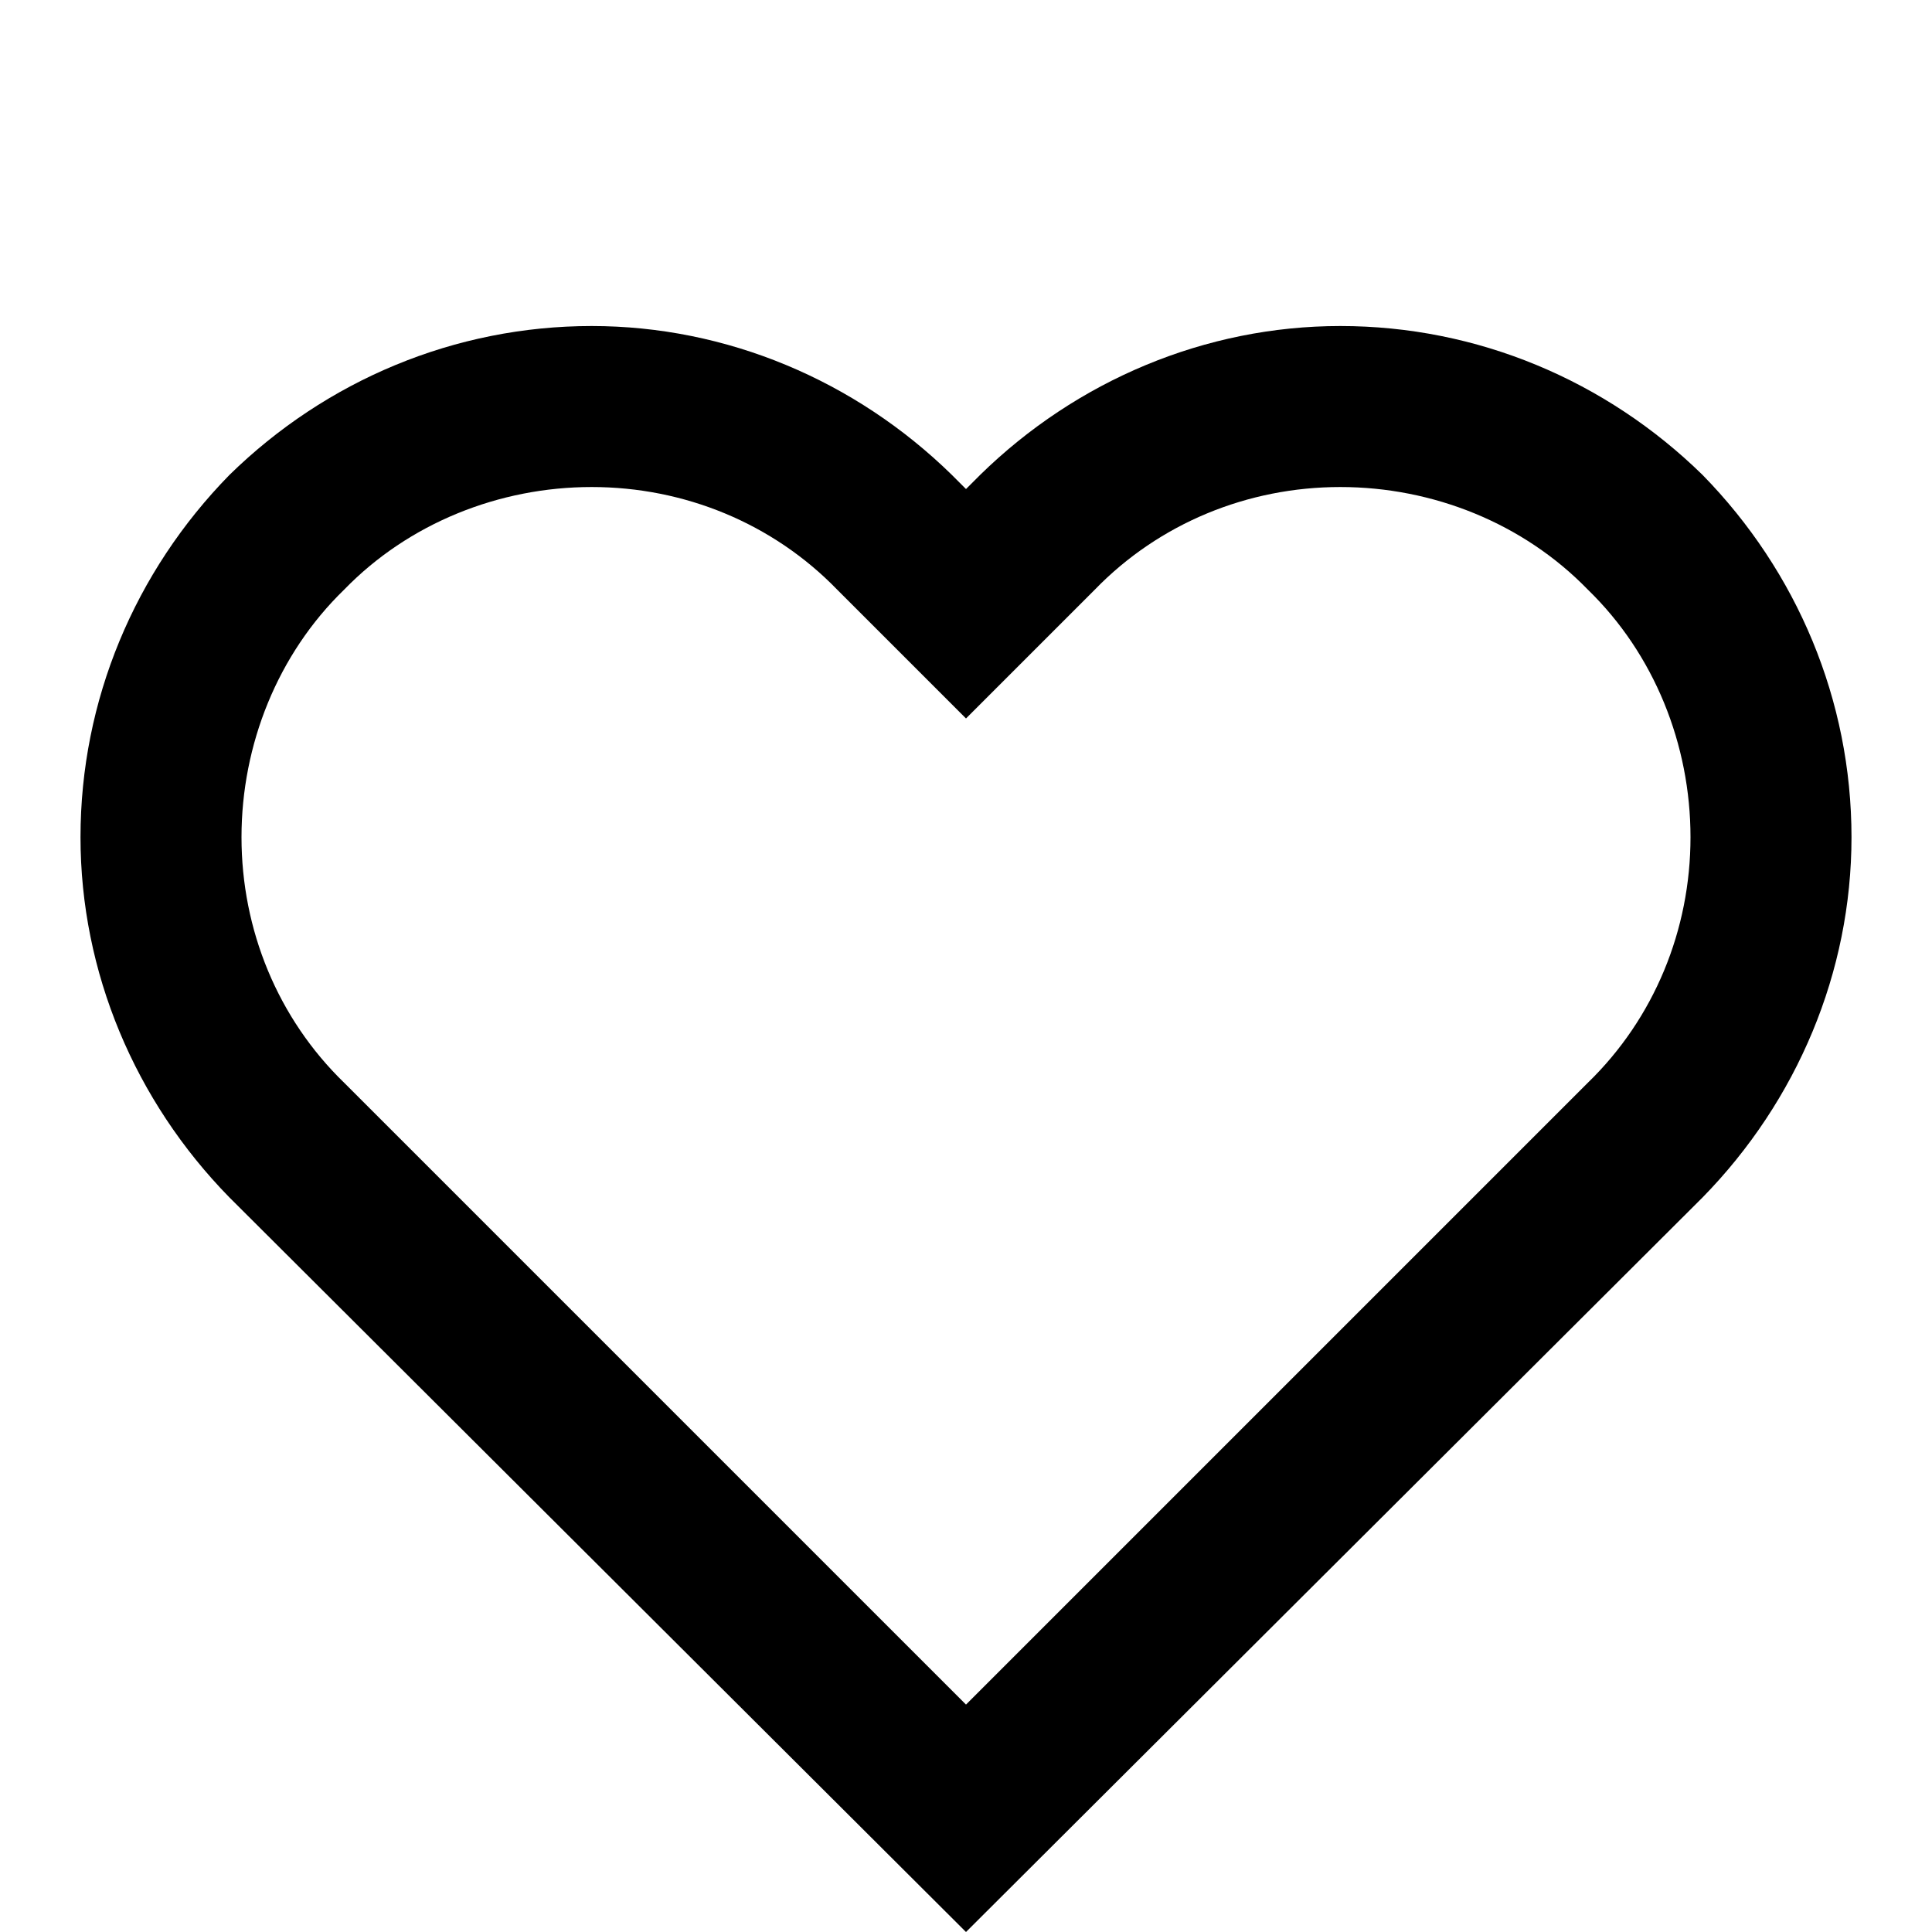
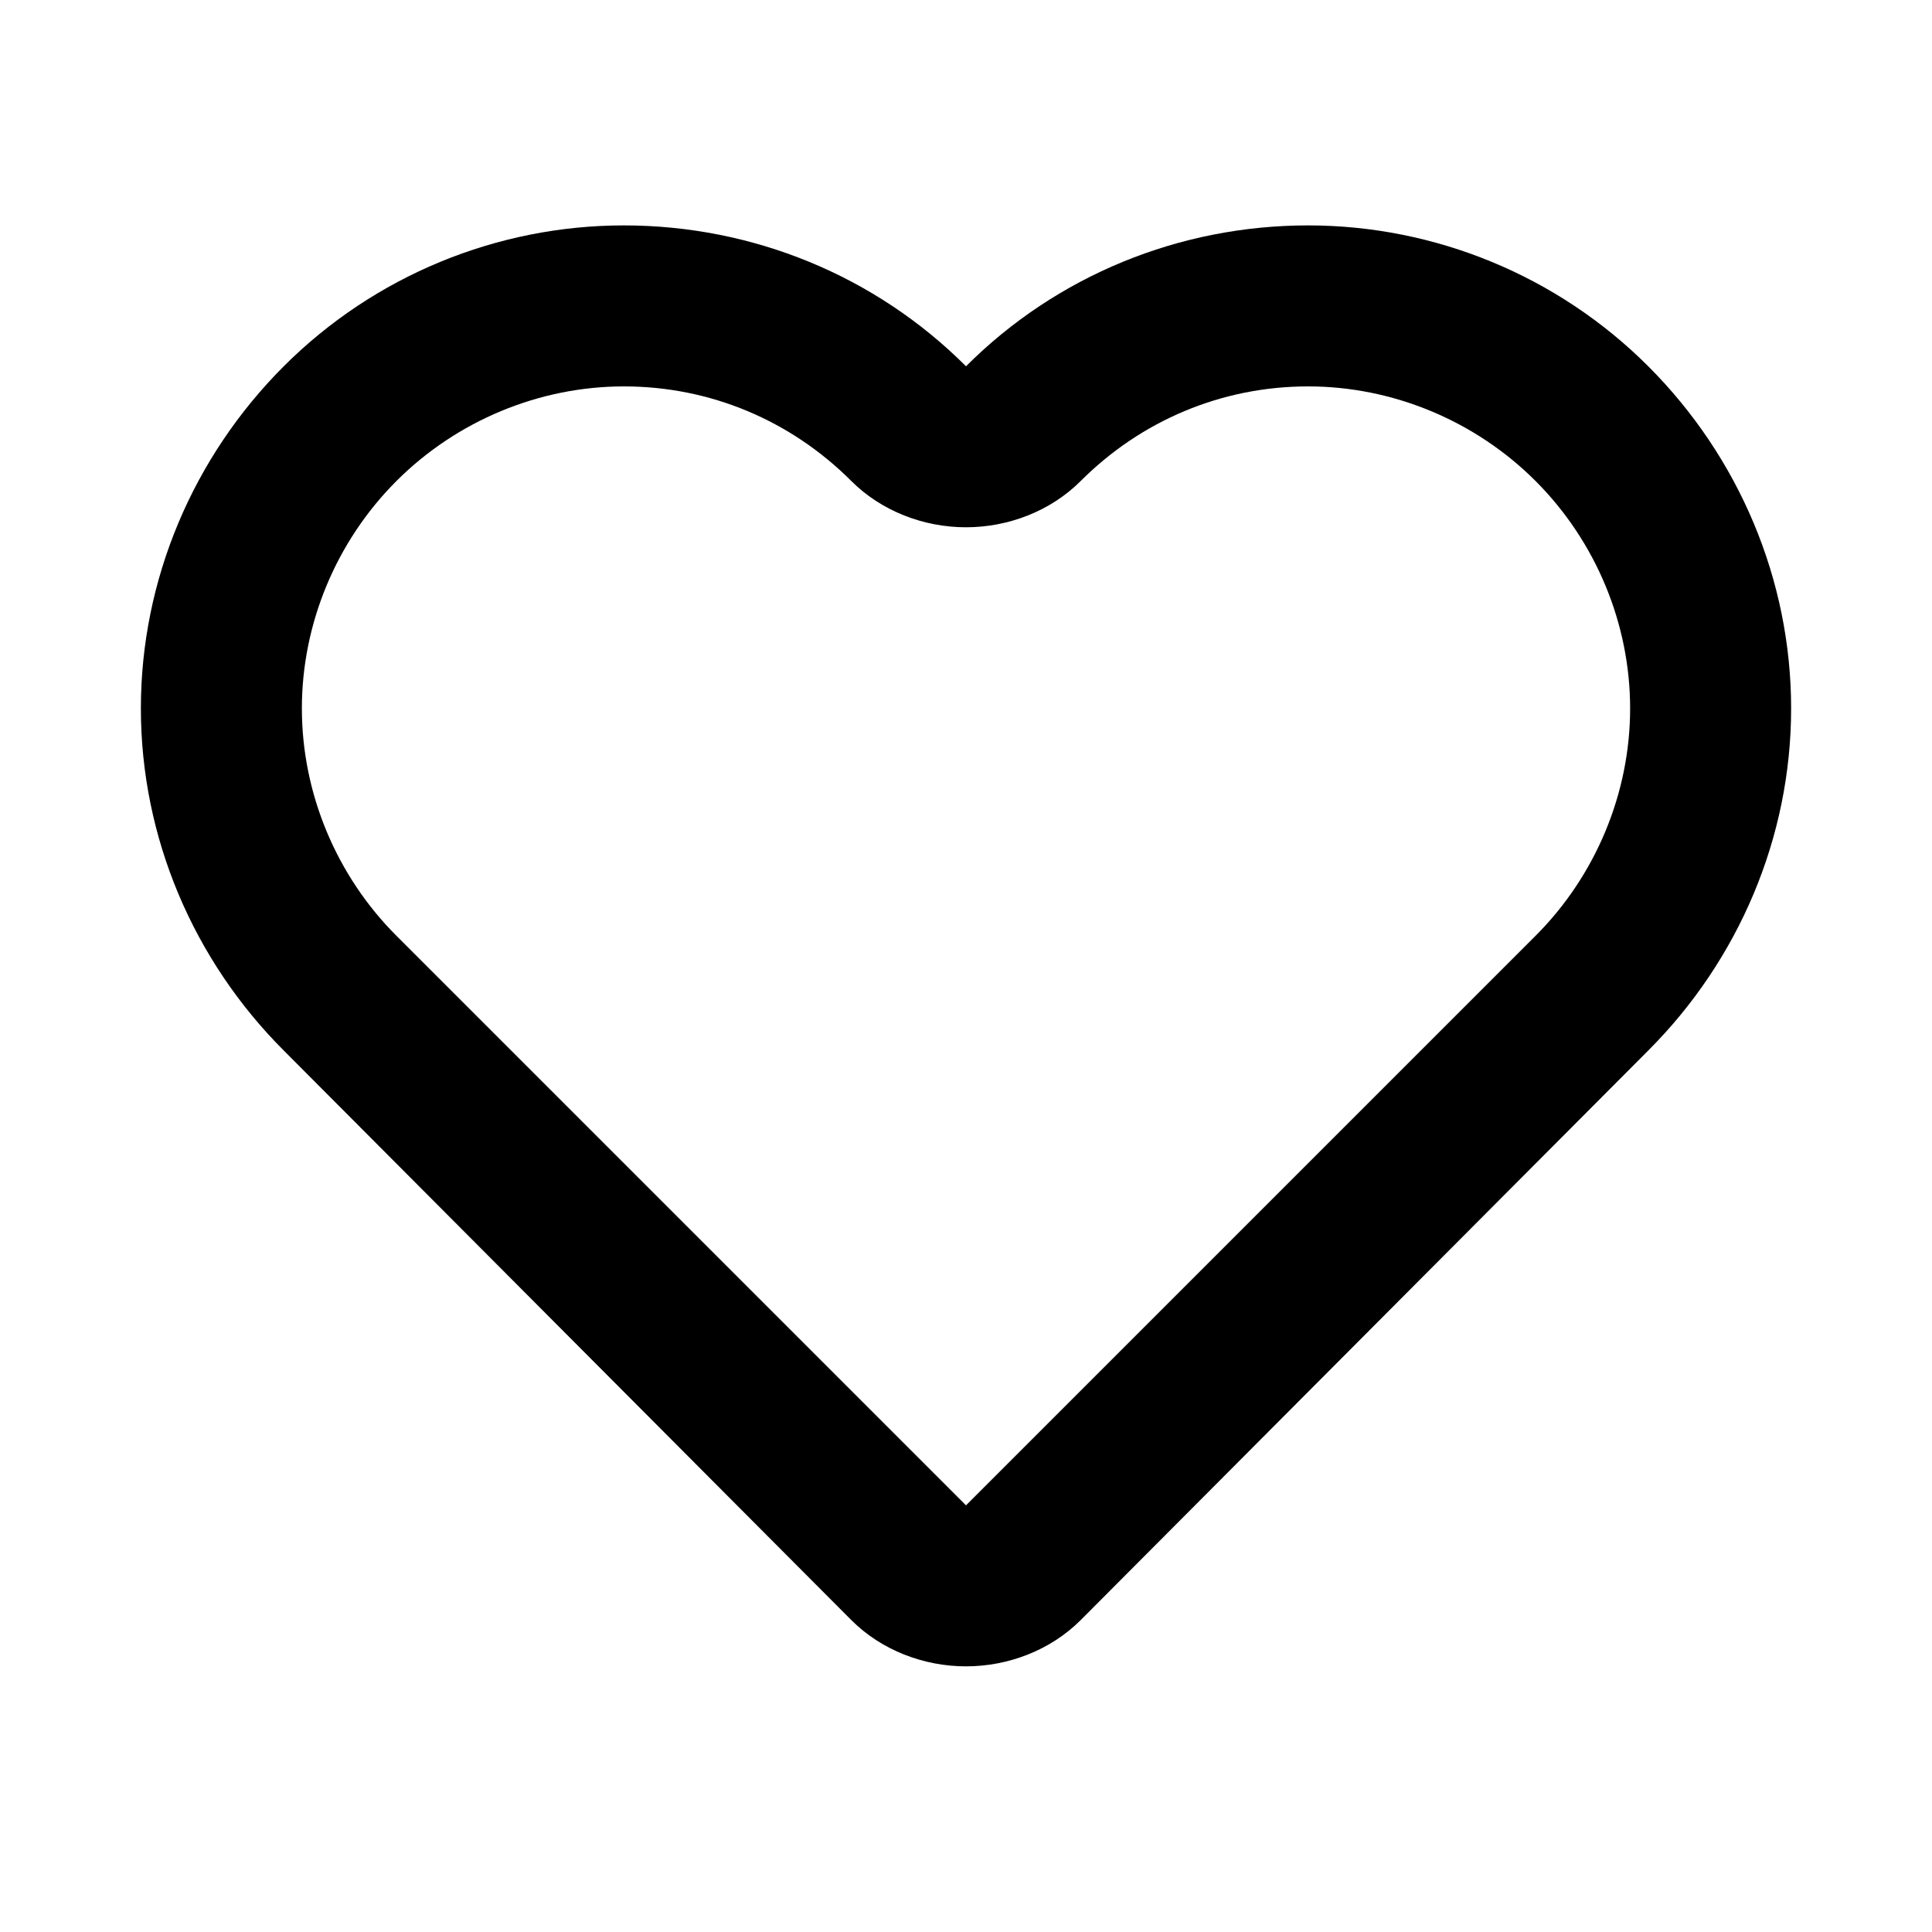
- <svg xmlns="http://www.w3.org/2000/svg" width="96" height="96">
-   <path d="M48 84.7l.1-.1 30.8-30.8c3.3-3.2 5.1-7.6 5.1-12.2s-1.8-9.1-5.1-12.3c-3.2-3.3-7.7-5.1-12.3-5.1-4.6 0-9 1.8-12.2 5.1L48 35.7l-6.4-6.4c-3.2-3.3-7.6-5.1-12.2-5.1s-9.1 1.8-12.3 5.1C13.8 32.5 12 37 12 41.6c0 4.6 1.8 9 5.1 12.2L48 84.7zm.1 11.2l36.5-36.4c4.7-4.8 7.4-11.2 7.4-17.9 0-6.8-2.7-13.2-7.4-18-4.8-4.7-11.2-7.4-18-7.4-6.7 0-13.1 2.7-17.9 7.4l-.7.7-.7-.7c-4.8-4.7-11.2-7.4-17.9-7.4-6.8 0-13.2 2.7-18 7.4C6.7 28.4 4 34.8 4 41.6c0 6.7 2.7 13.1 7.4 17.9L48 96l.1-.1z" fill-rule="evenodd" />
+ <svg xmlns="http://www.w3.org/2000/svg" style="isolation:isolate" width="96" height="96">
+   <path d="M42.3 23.9c-3-3-7-4.7-11.3-4.7-4.2 0-8.3 1.7-11.3 4.7S15 31 15 35.2c0 4.2 1.7 8.3 4.7 11.3L48 74.8l28.3-28.3c3-3 4.7-7.1 4.7-11.3 0-4.2-1.7-8.3-4.7-11.3s-7.1-4.7-11.3-4.7c-4.3 0-8.3 1.7-11.3 4.7-1.5 1.5-3.6 2.3-5.7 2.3s-4.2-.8-5.7-2.3zm5.7-5.7c-4.5-4.5-10.6-7-17-7-6.3 0-12.4 2.5-16.9 7C9.6 22.7 7 28.8 7 35.2s2.6 12.5 7.1 17l28.2 28.3c1.5 1.5 3.6 2.3 5.7 2.3s4.2-.8 5.7-2.3l28.2-28.3c4.5-4.5 7.1-10.6 7.1-17s-2.6-12.5-7.1-17-10.6-7-16.9-7c-6.4 0-12.5 2.5-17 7z" fill-rule="evenodd" />
</svg>
